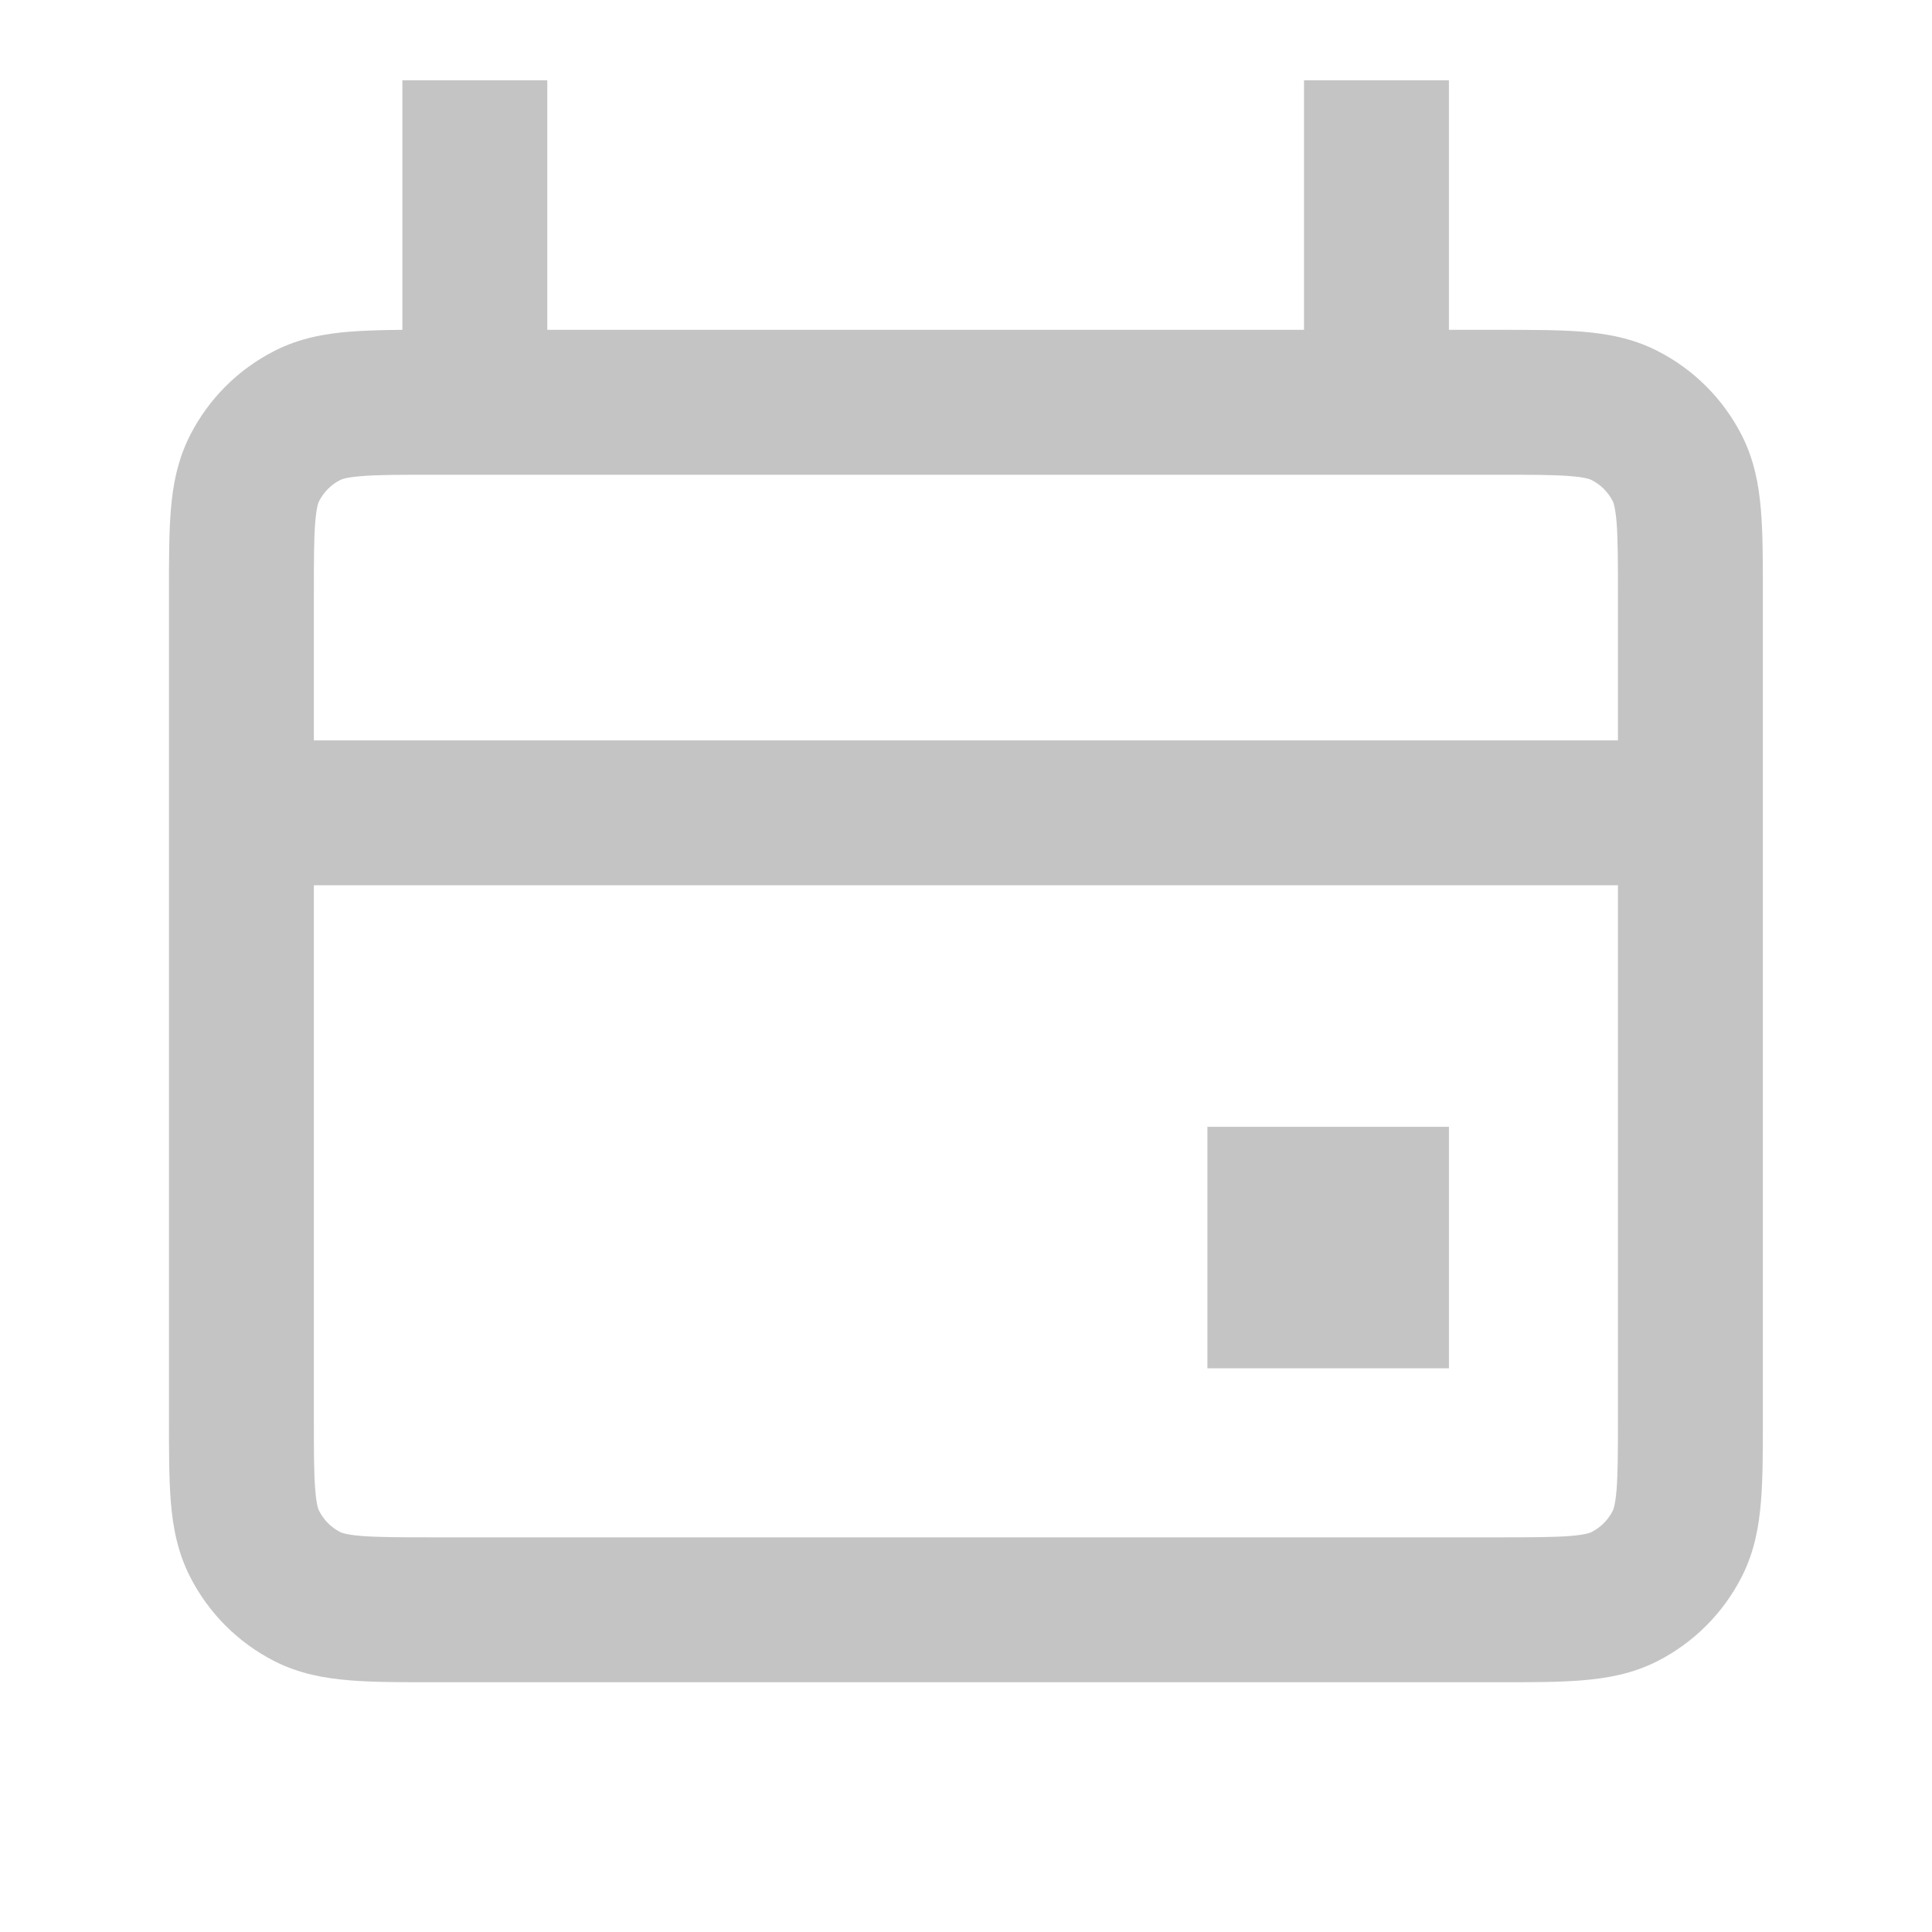
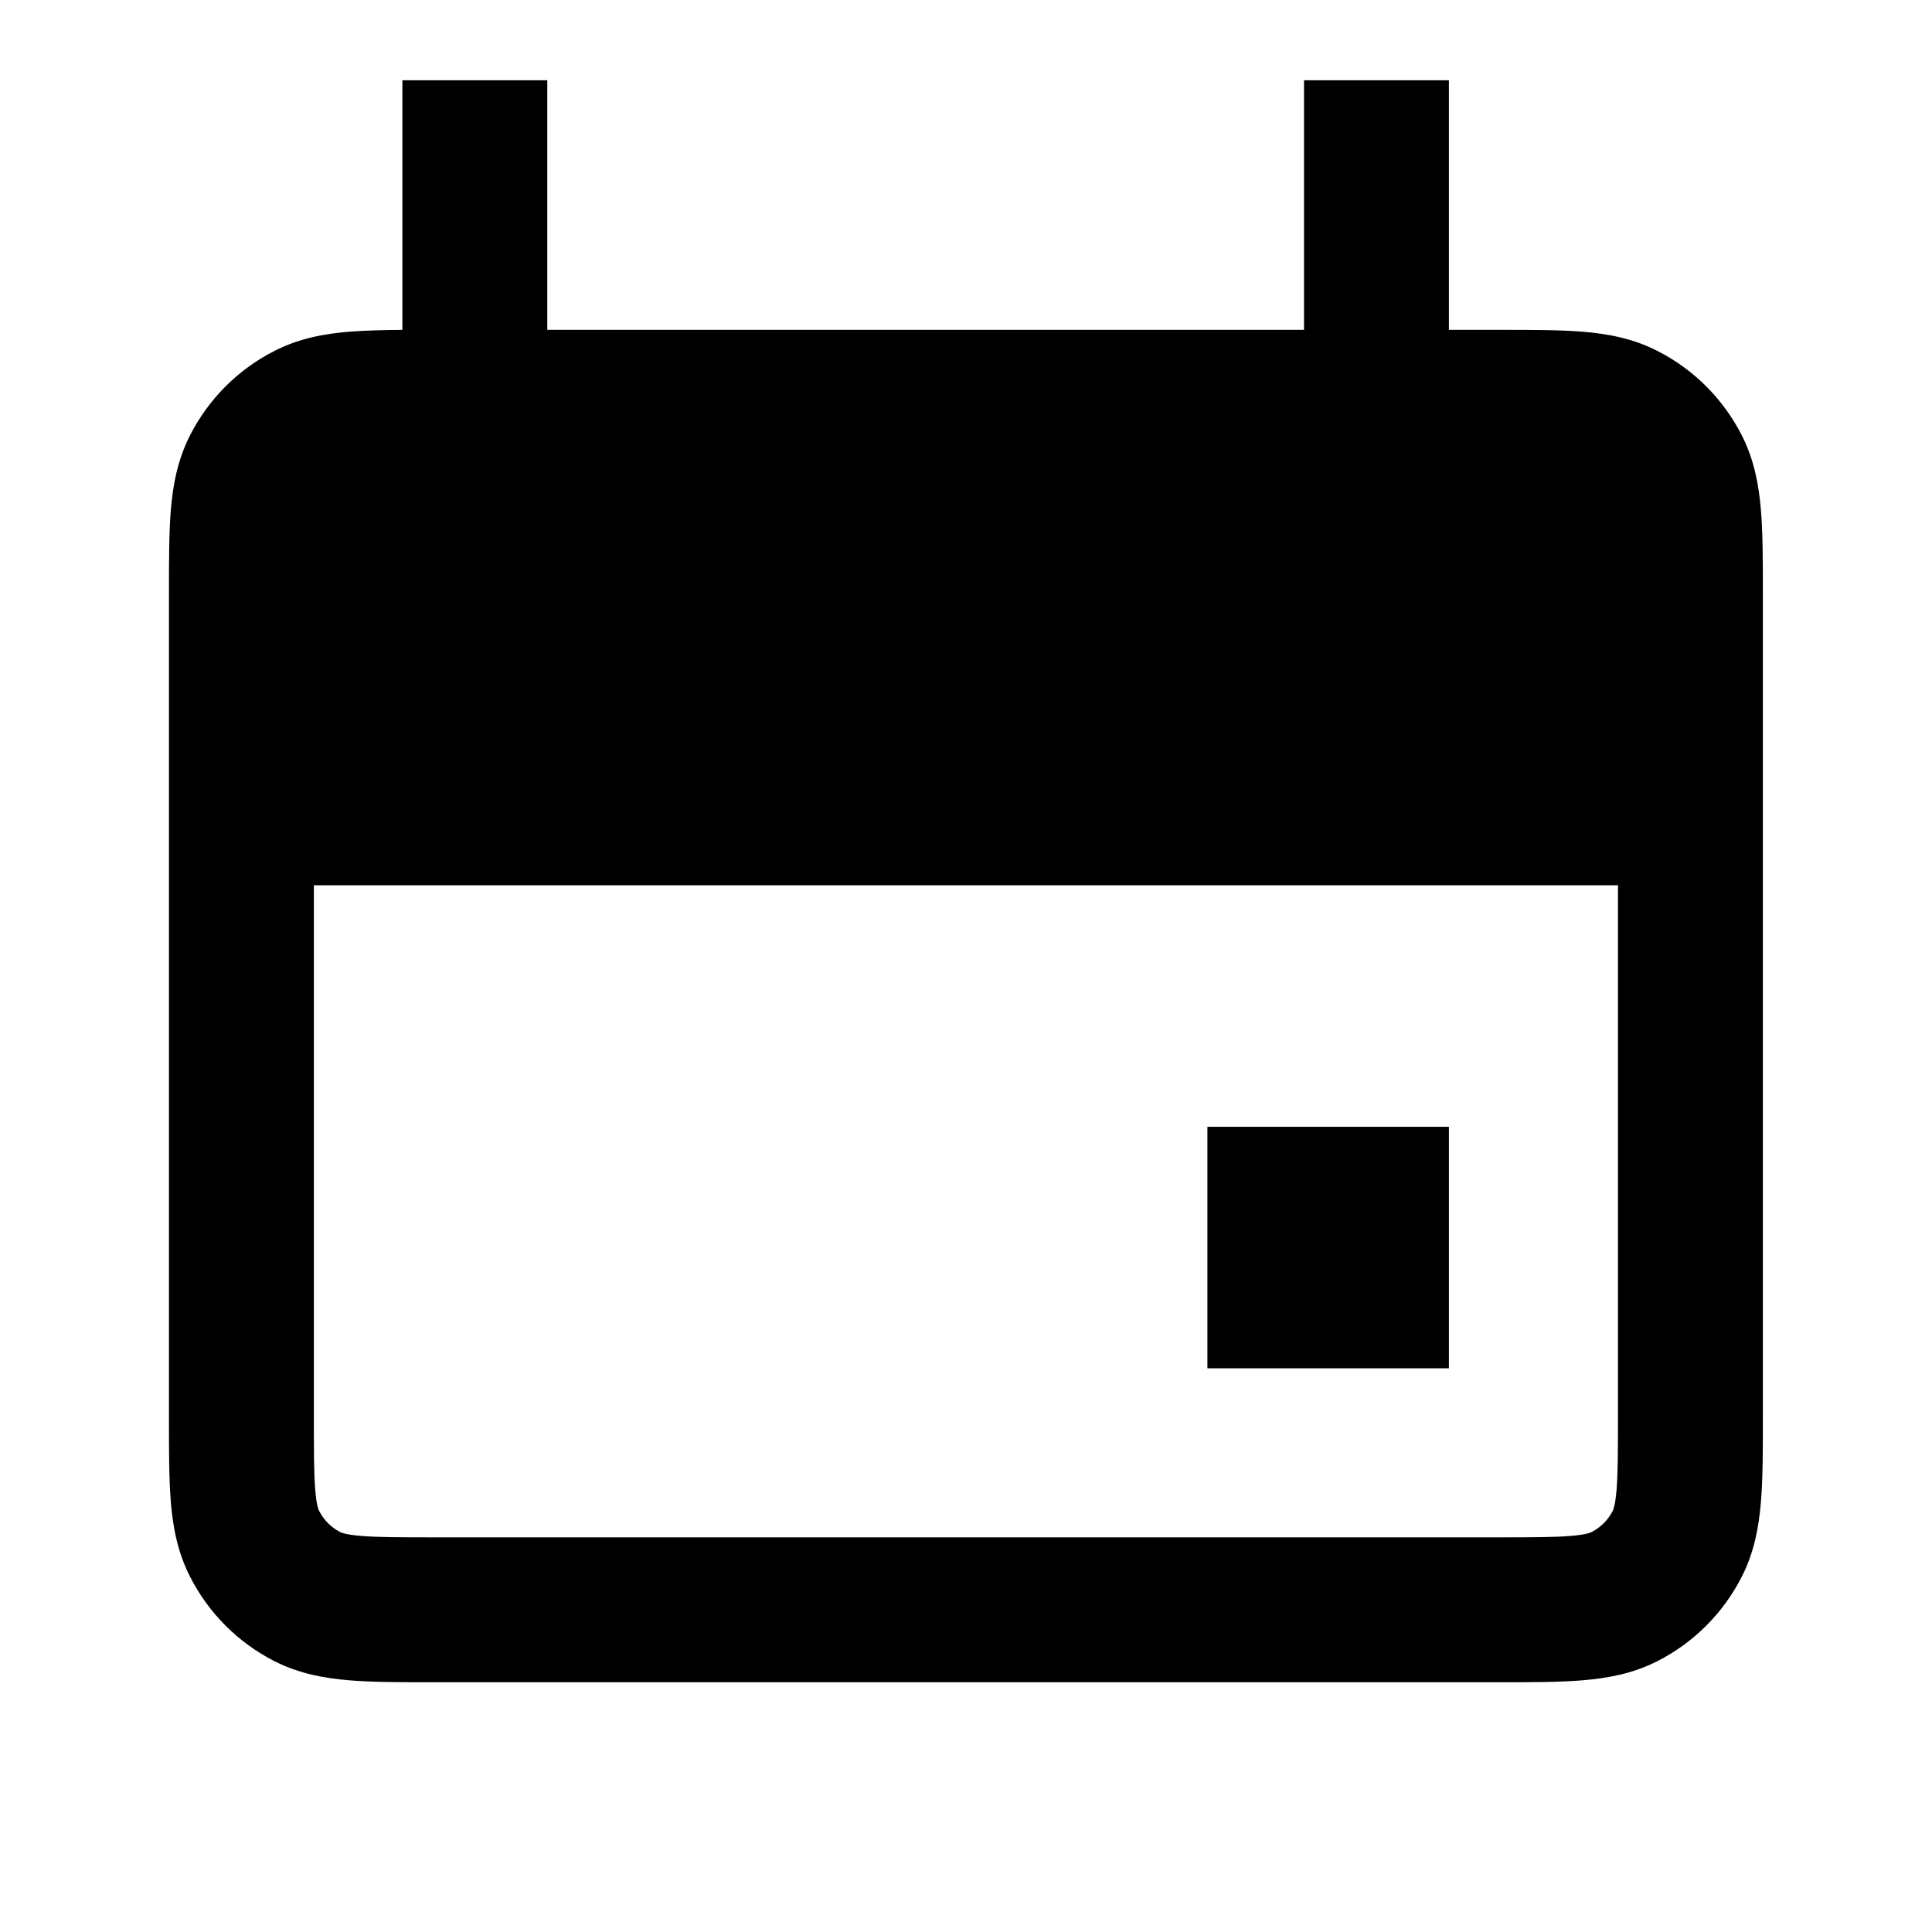
<svg xmlns="http://www.w3.org/2000/svg" width="22" height="22" viewBox="0 0 22 22" fill="none">
-   <path d="M16.499 12.831H13.749V15.581H16.499V12.831Z" fill="#C4C4C4" />
-   <path fill-rule="evenodd" clip-rule="evenodd" d="M14.849 3.756H6.232V0.914H4.582V3.756C4.359 3.758 4.156 3.763 3.979 3.777C3.698 3.8 3.408 3.851 3.125 3.996C2.711 4.206 2.375 4.543 2.164 4.957C2.02 5.24 1.968 5.53 1.945 5.81C1.924 6.074 1.924 6.391 1.924 6.75V16.161C1.924 16.52 1.924 16.838 1.945 17.101C1.968 17.381 2.02 17.672 2.164 17.954C2.375 18.369 2.711 18.705 3.125 18.916C3.408 19.06 3.698 19.111 3.979 19.134C4.242 19.156 4.559 19.156 4.918 19.156H17.079C17.438 19.156 17.756 19.156 18.019 19.134C18.299 19.111 18.59 19.06 18.873 18.916C19.287 18.705 19.623 18.369 19.834 17.954C19.978 17.672 20.029 17.381 20.052 17.101C20.074 16.838 20.074 16.52 20.074 16.161V6.75C20.074 6.391 20.074 6.074 20.052 5.81C20.029 5.53 19.978 5.24 19.834 4.957C19.623 4.543 19.287 4.206 18.873 3.996C18.59 3.851 18.299 3.8 18.019 3.777C17.756 3.756 17.438 3.756 17.079 3.756L16.499 3.756V0.914H14.849V3.756ZM4.113 5.422C3.935 5.436 3.886 5.46 3.874 5.466C3.771 5.518 3.687 5.603 3.634 5.706C3.628 5.717 3.604 5.767 3.59 5.945C3.574 6.133 3.574 6.382 3.574 6.781V8.431H18.424V6.781C18.424 6.382 18.423 6.133 18.408 5.945C18.393 5.767 18.37 5.717 18.364 5.706C18.311 5.603 18.227 5.518 18.123 5.466C18.112 5.46 18.063 5.436 17.885 5.422C17.697 5.406 17.448 5.406 17.049 5.406H4.949C4.55 5.406 4.301 5.406 4.113 5.422ZM3.574 16.131V10.081H18.424V16.131C18.424 16.529 18.423 16.779 18.408 16.967C18.393 17.145 18.37 17.194 18.364 17.205C18.311 17.309 18.227 17.393 18.123 17.446C18.112 17.452 18.063 17.475 17.885 17.49C17.697 17.505 17.448 17.506 17.049 17.506H4.949C4.55 17.506 4.301 17.505 4.113 17.49C3.935 17.475 3.886 17.452 3.874 17.446C3.771 17.393 3.687 17.309 3.634 17.205C3.628 17.194 3.604 17.145 3.59 16.967C3.574 16.779 3.574 16.529 3.574 16.131Z" fill="#C4C4C4" />
+   <path d="M16.499 12.831H13.749V15.581H16.499V12.831Z" fill="currentColor" />
+   <path fillRule="evenodd" clipRule="evenodd" d="M14.849 3.756H6.232V0.914H4.582V3.756C4.359 3.758 4.156 3.763 3.979 3.777C3.698 3.8 3.408 3.851 3.125 3.996C2.711 4.206 2.375 4.543 2.164 4.957C2.02 5.24 1.968 5.53 1.945 5.81C1.924 6.074 1.924 6.391 1.924 6.75V16.161C1.924 16.52 1.924 16.838 1.945 17.101C1.968 17.381 2.02 17.672 2.164 17.954C2.375 18.369 2.711 18.705 3.125 18.916C3.408 19.06 3.698 19.111 3.979 19.134C4.242 19.156 4.559 19.156 4.918 19.156H17.079C17.438 19.156 17.756 19.156 18.019 19.134C18.299 19.111 18.59 19.06 18.873 18.916C19.287 18.705 19.623 18.369 19.834 17.954C19.978 17.672 20.029 17.381 20.052 17.101C20.074 16.838 20.074 16.52 20.074 16.161V6.75C20.074 6.391 20.074 6.074 20.052 5.81C20.029 5.53 19.978 5.24 19.834 4.957C19.623 4.543 19.287 4.206 18.873 3.996C18.59 3.851 18.299 3.8 18.019 3.777C17.756 3.756 17.438 3.756 17.079 3.756L16.499 3.756V0.914H14.849V3.756ZM4.113 5.422C3.935 5.436 3.886 5.46 3.874 5.466C3.771 5.518 3.687 5.603 3.634 5.706C3.628 5.717 3.604 5.767 3.59 5.945C3.574 6.133 3.574 6.382 3.574 6.781V8.431H18.424V6.781C18.424 6.382 18.423 6.133 18.408 5.945C18.393 5.767 18.37 5.717 18.364 5.706C18.311 5.603 18.227 5.518 18.123 5.466C18.112 5.46 18.063 5.436 17.885 5.422C17.697 5.406 17.448 5.406 17.049 5.406H4.949C4.55 5.406 4.301 5.406 4.113 5.422ZM3.574 16.131V10.081H18.424V16.131C18.424 16.529 18.423 16.779 18.408 16.967C18.393 17.145 18.37 17.194 18.364 17.205C18.311 17.309 18.227 17.393 18.123 17.446C18.112 17.452 18.063 17.475 17.885 17.49C17.697 17.505 17.448 17.506 17.049 17.506H4.949C4.55 17.506 4.301 17.505 4.113 17.49C3.935 17.475 3.886 17.452 3.874 17.446C3.771 17.393 3.687 17.309 3.634 17.205C3.628 17.194 3.604 17.145 3.59 16.967C3.574 16.779 3.574 16.529 3.574 16.131Z" fill="currentColor" />
</svg>
